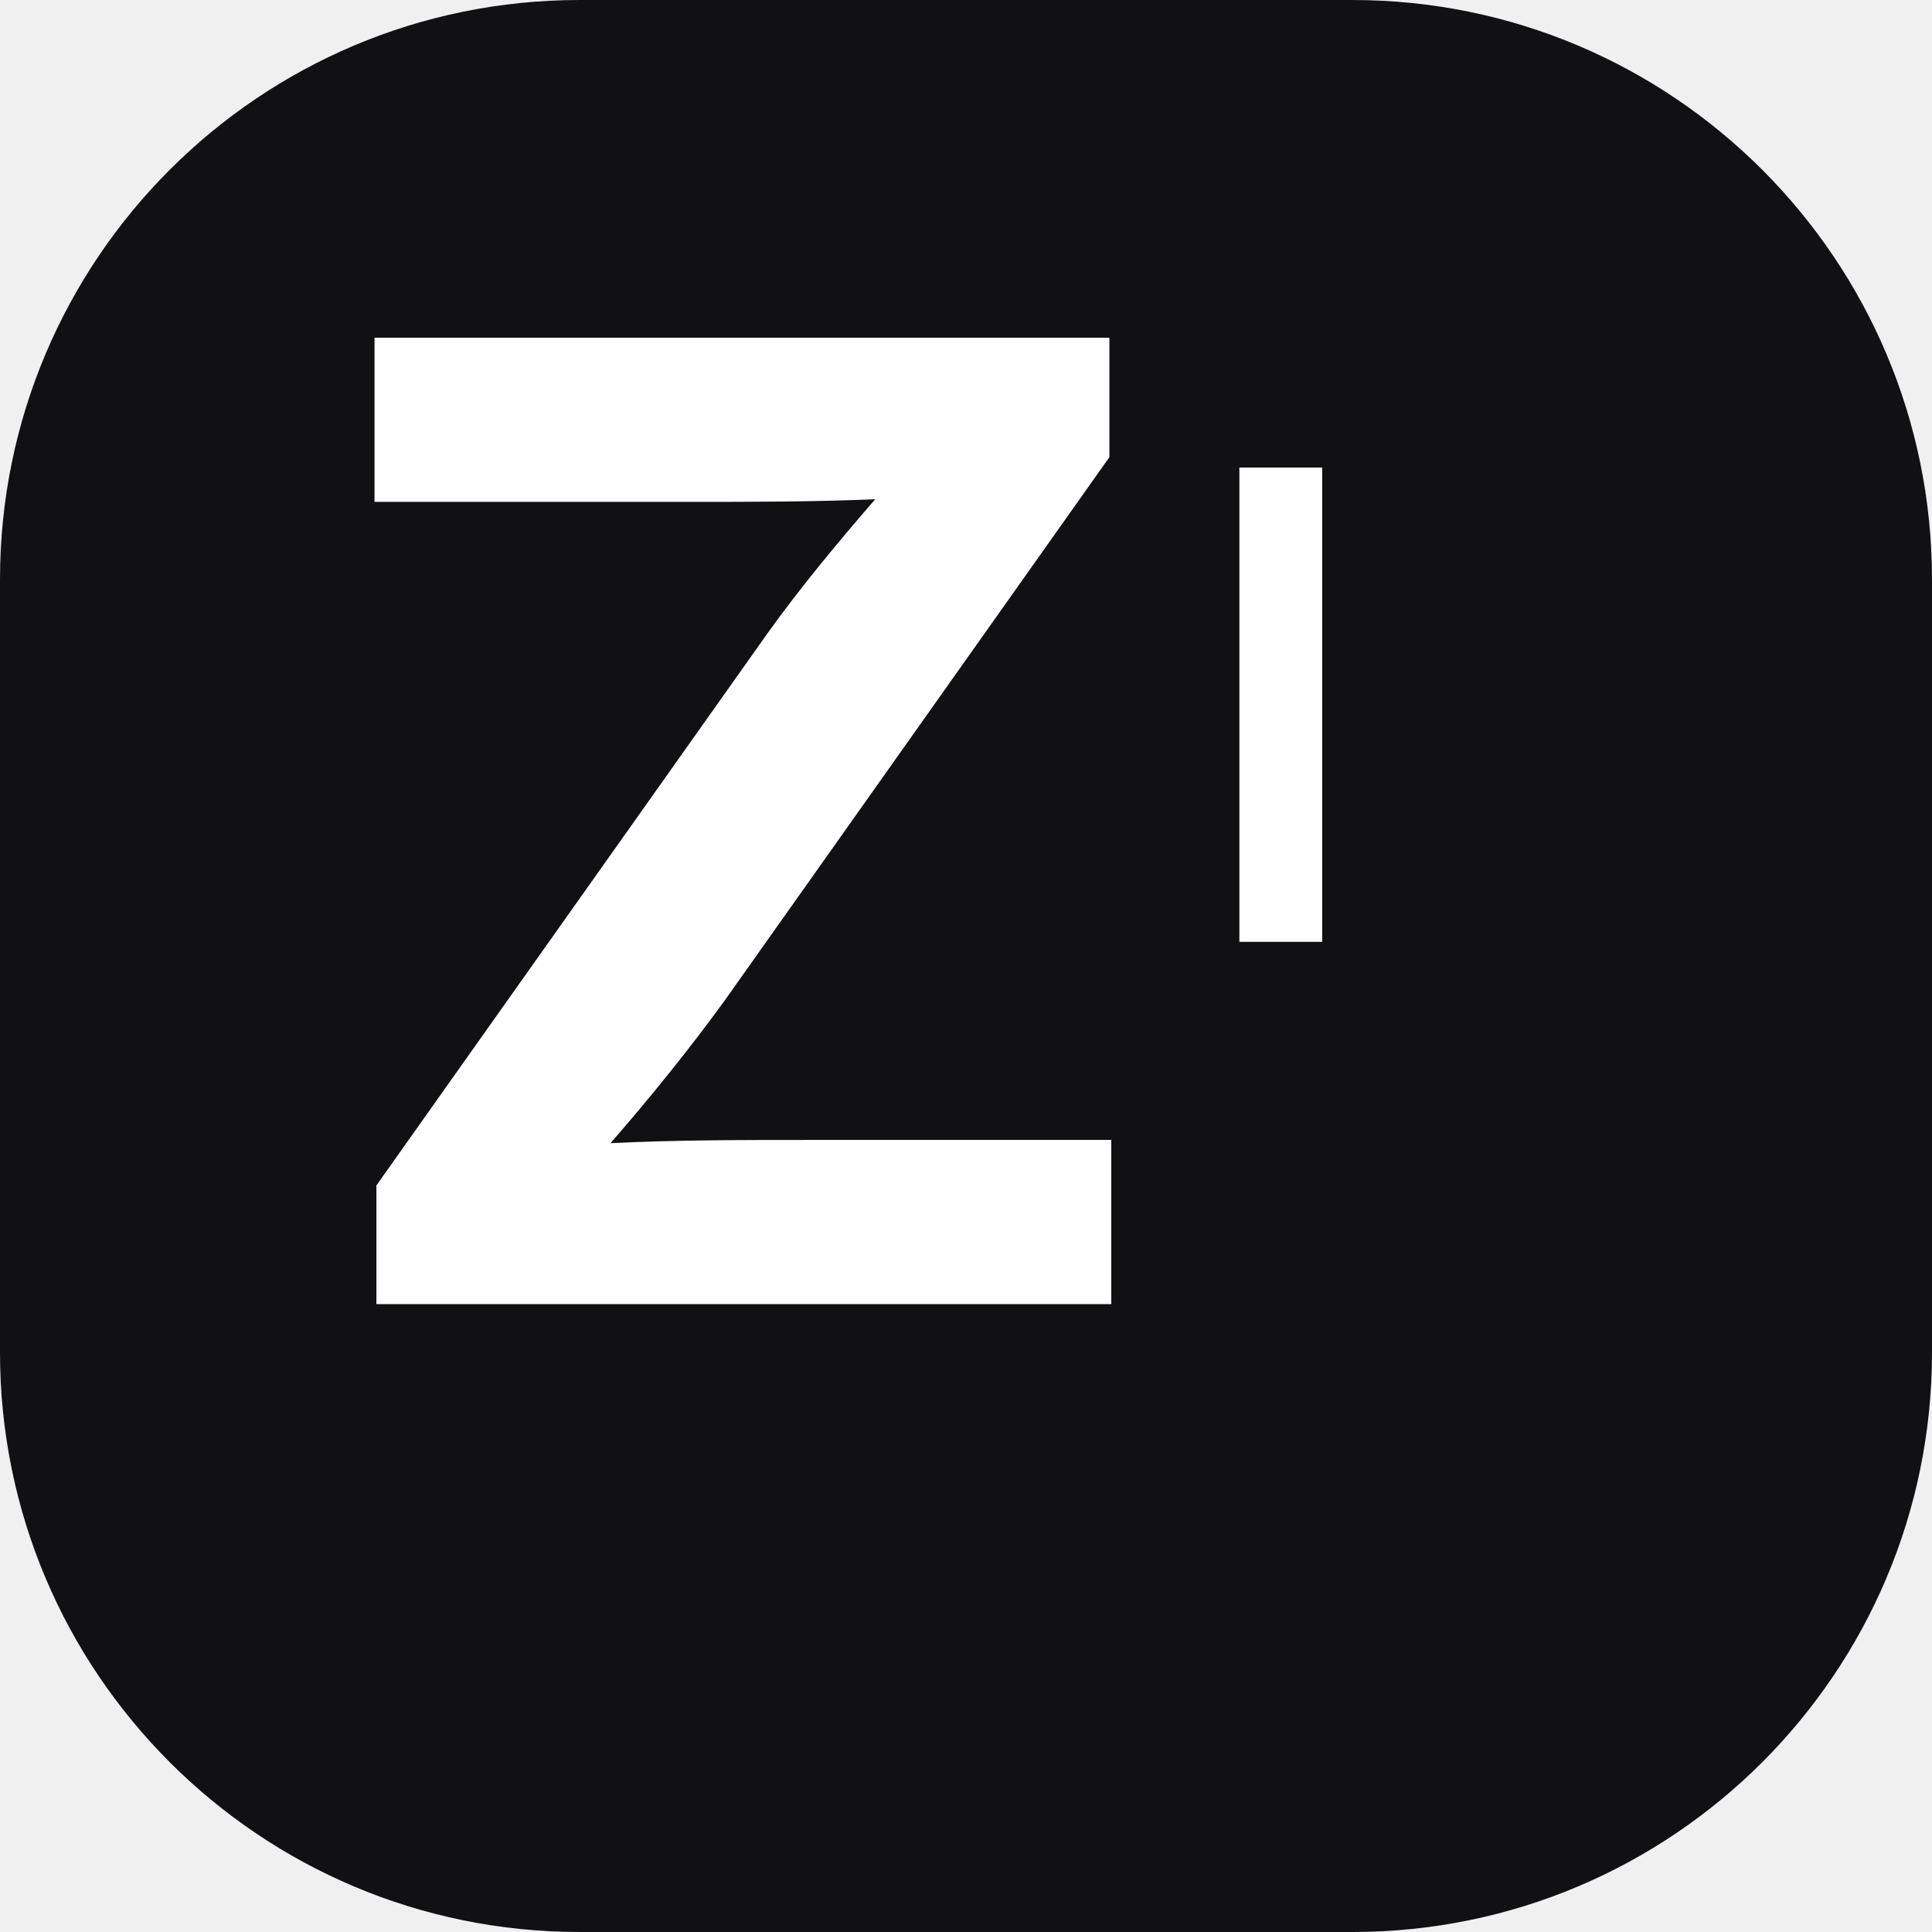
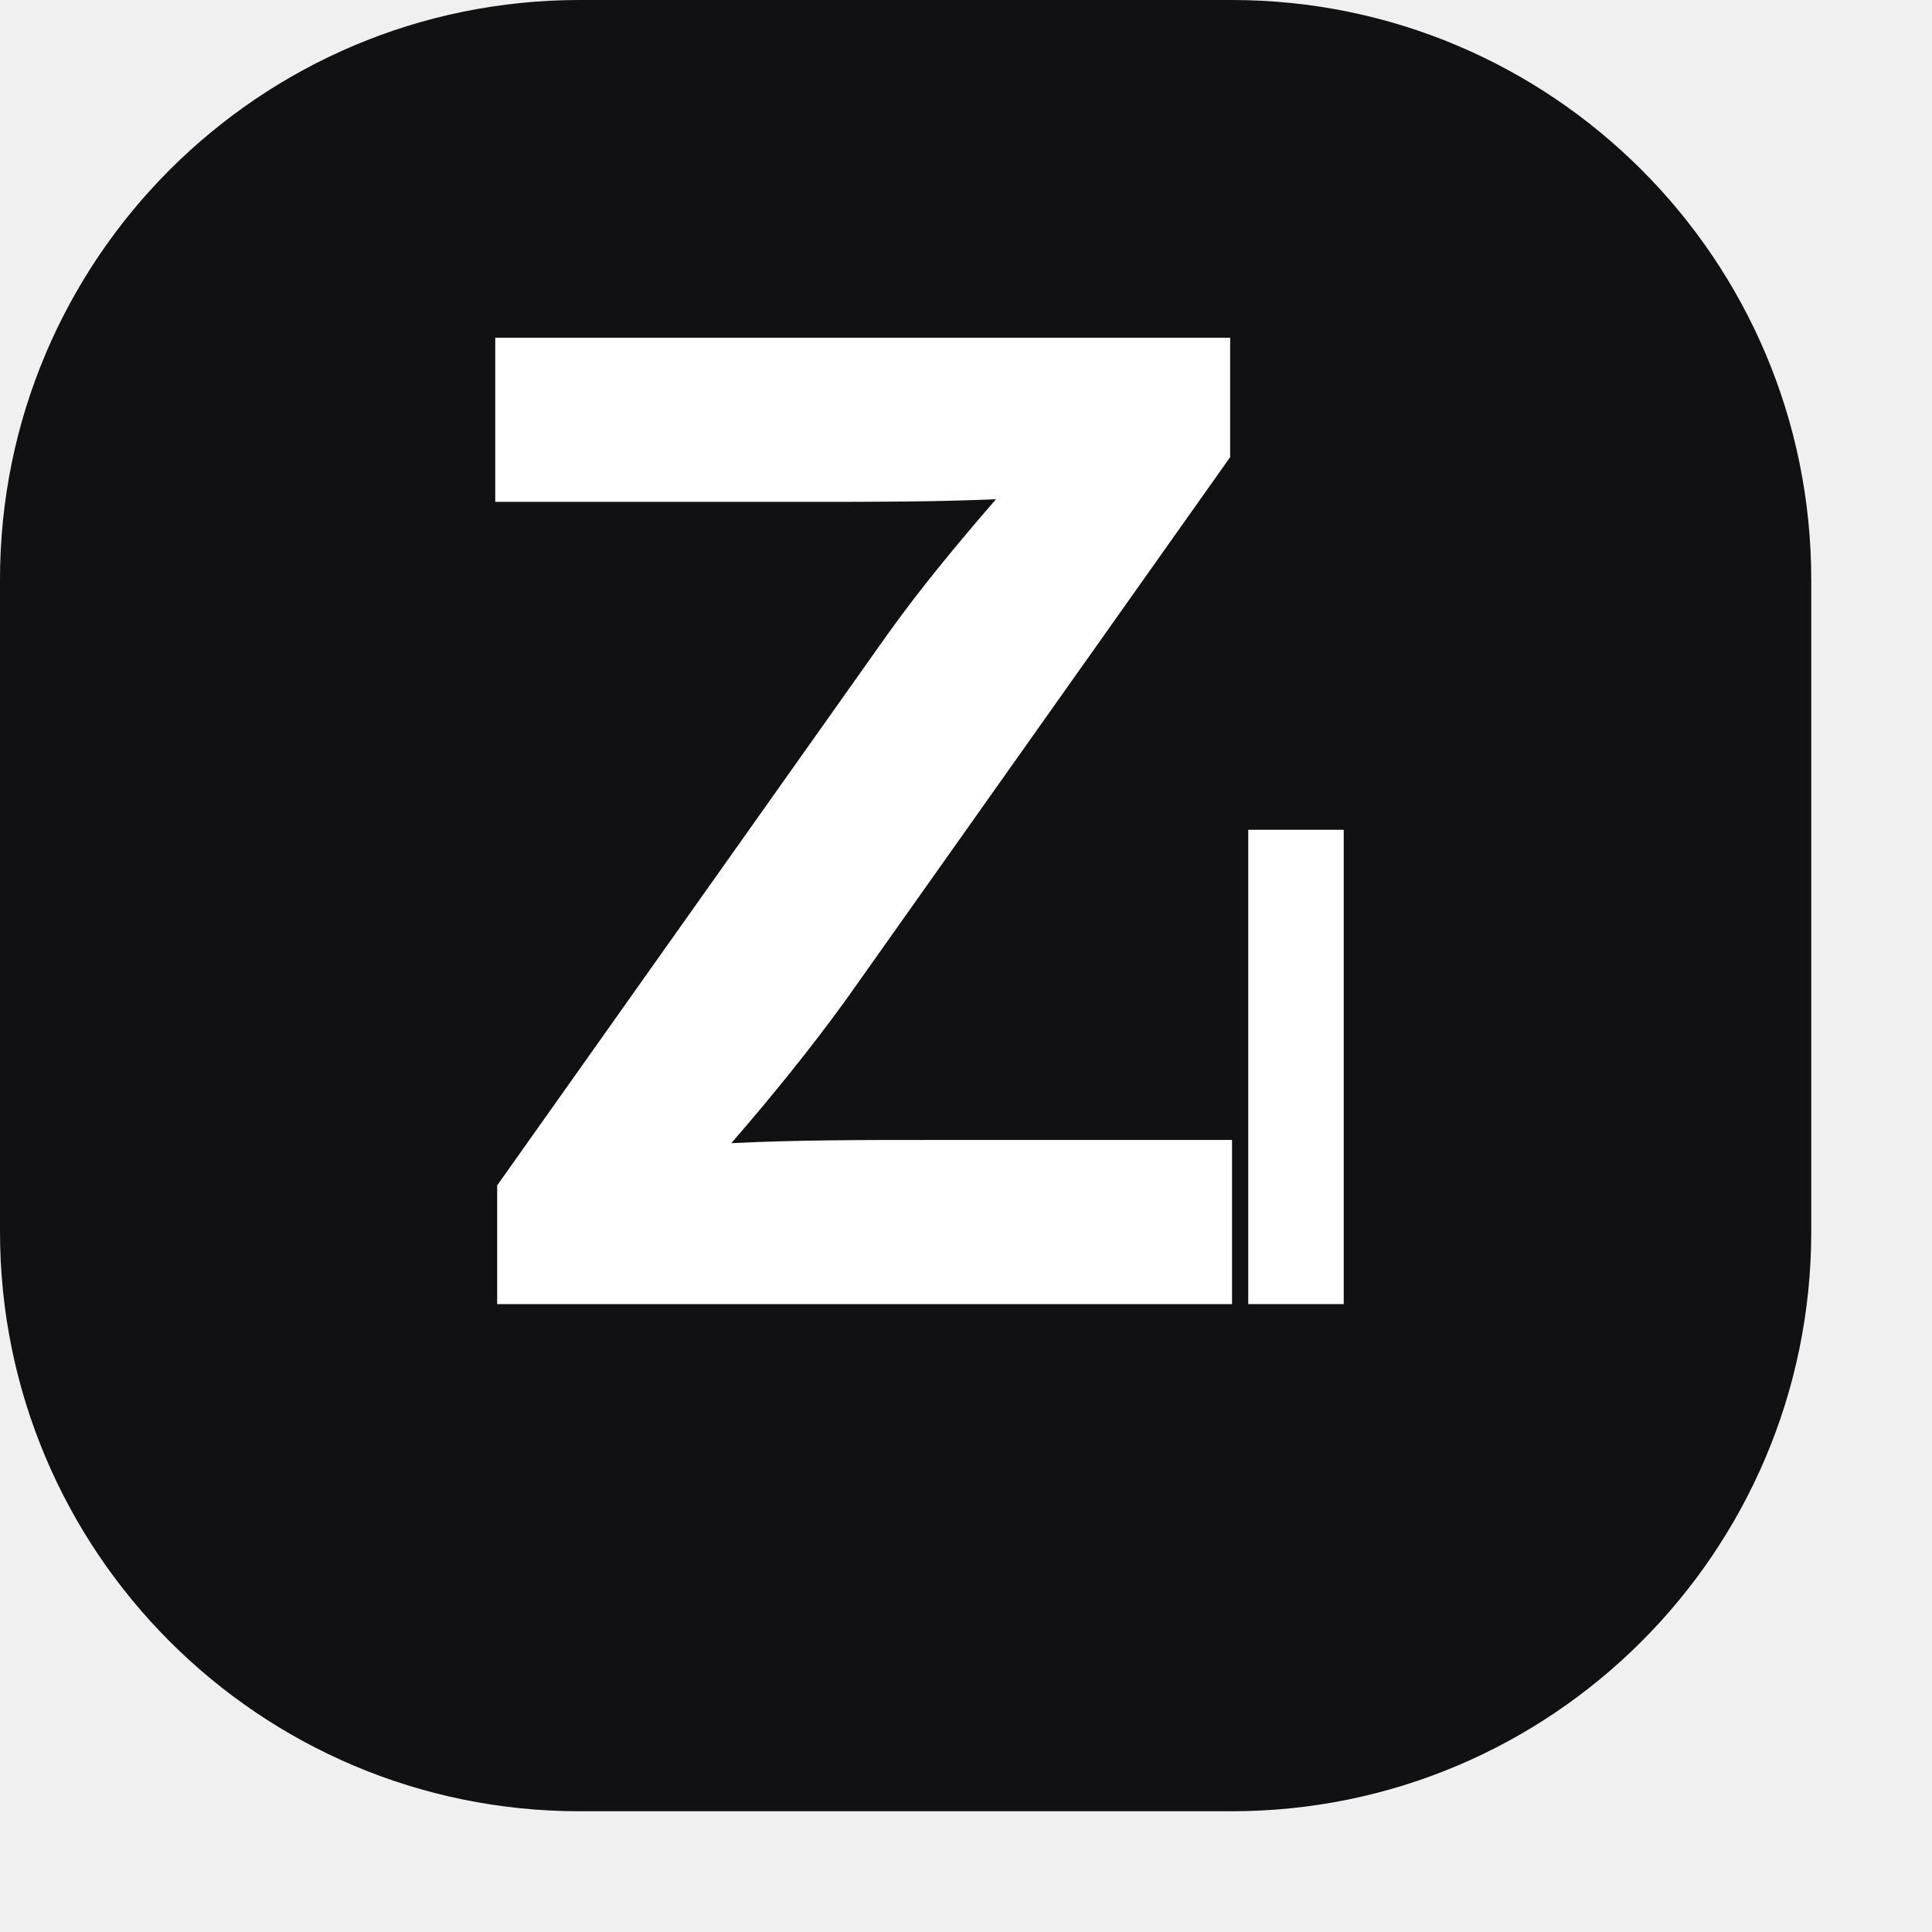
<svg xmlns="http://www.w3.org/2000/svg" viewBox="0 0 160 160">
-   <rect width="160" height="160" rx="48" fill="#111113" />
-   <text x="25" y="108" fill="#fff" font-family="Google Sans Flex,Google Sans,Inter,system-ui,sans-serif" font-size="110" font-weight="750">Z</text>
-   <text x="99" y="78" fill="#fff" font-family="Google Sans Flex,Google Sans,Inter,system-ui,sans-serif" font-size="54" font-weight="600">l</text>
+   <rect width="150" height="150" rx="48" fill="#111113" />
+   <text x="35" y="108" fill="#fff" font-family="Google Sans Flex,Google Sans,Inter,system-ui,sans-serif" font-size="110" font-weight="750">Z</text>
+   <text x="100" y="108" fill="#fff" font-family="Google Sans Flex,Google Sans,Inter,system-ui,sans-serif" font-size="54" font-weight="720">l</text>
</svg>
